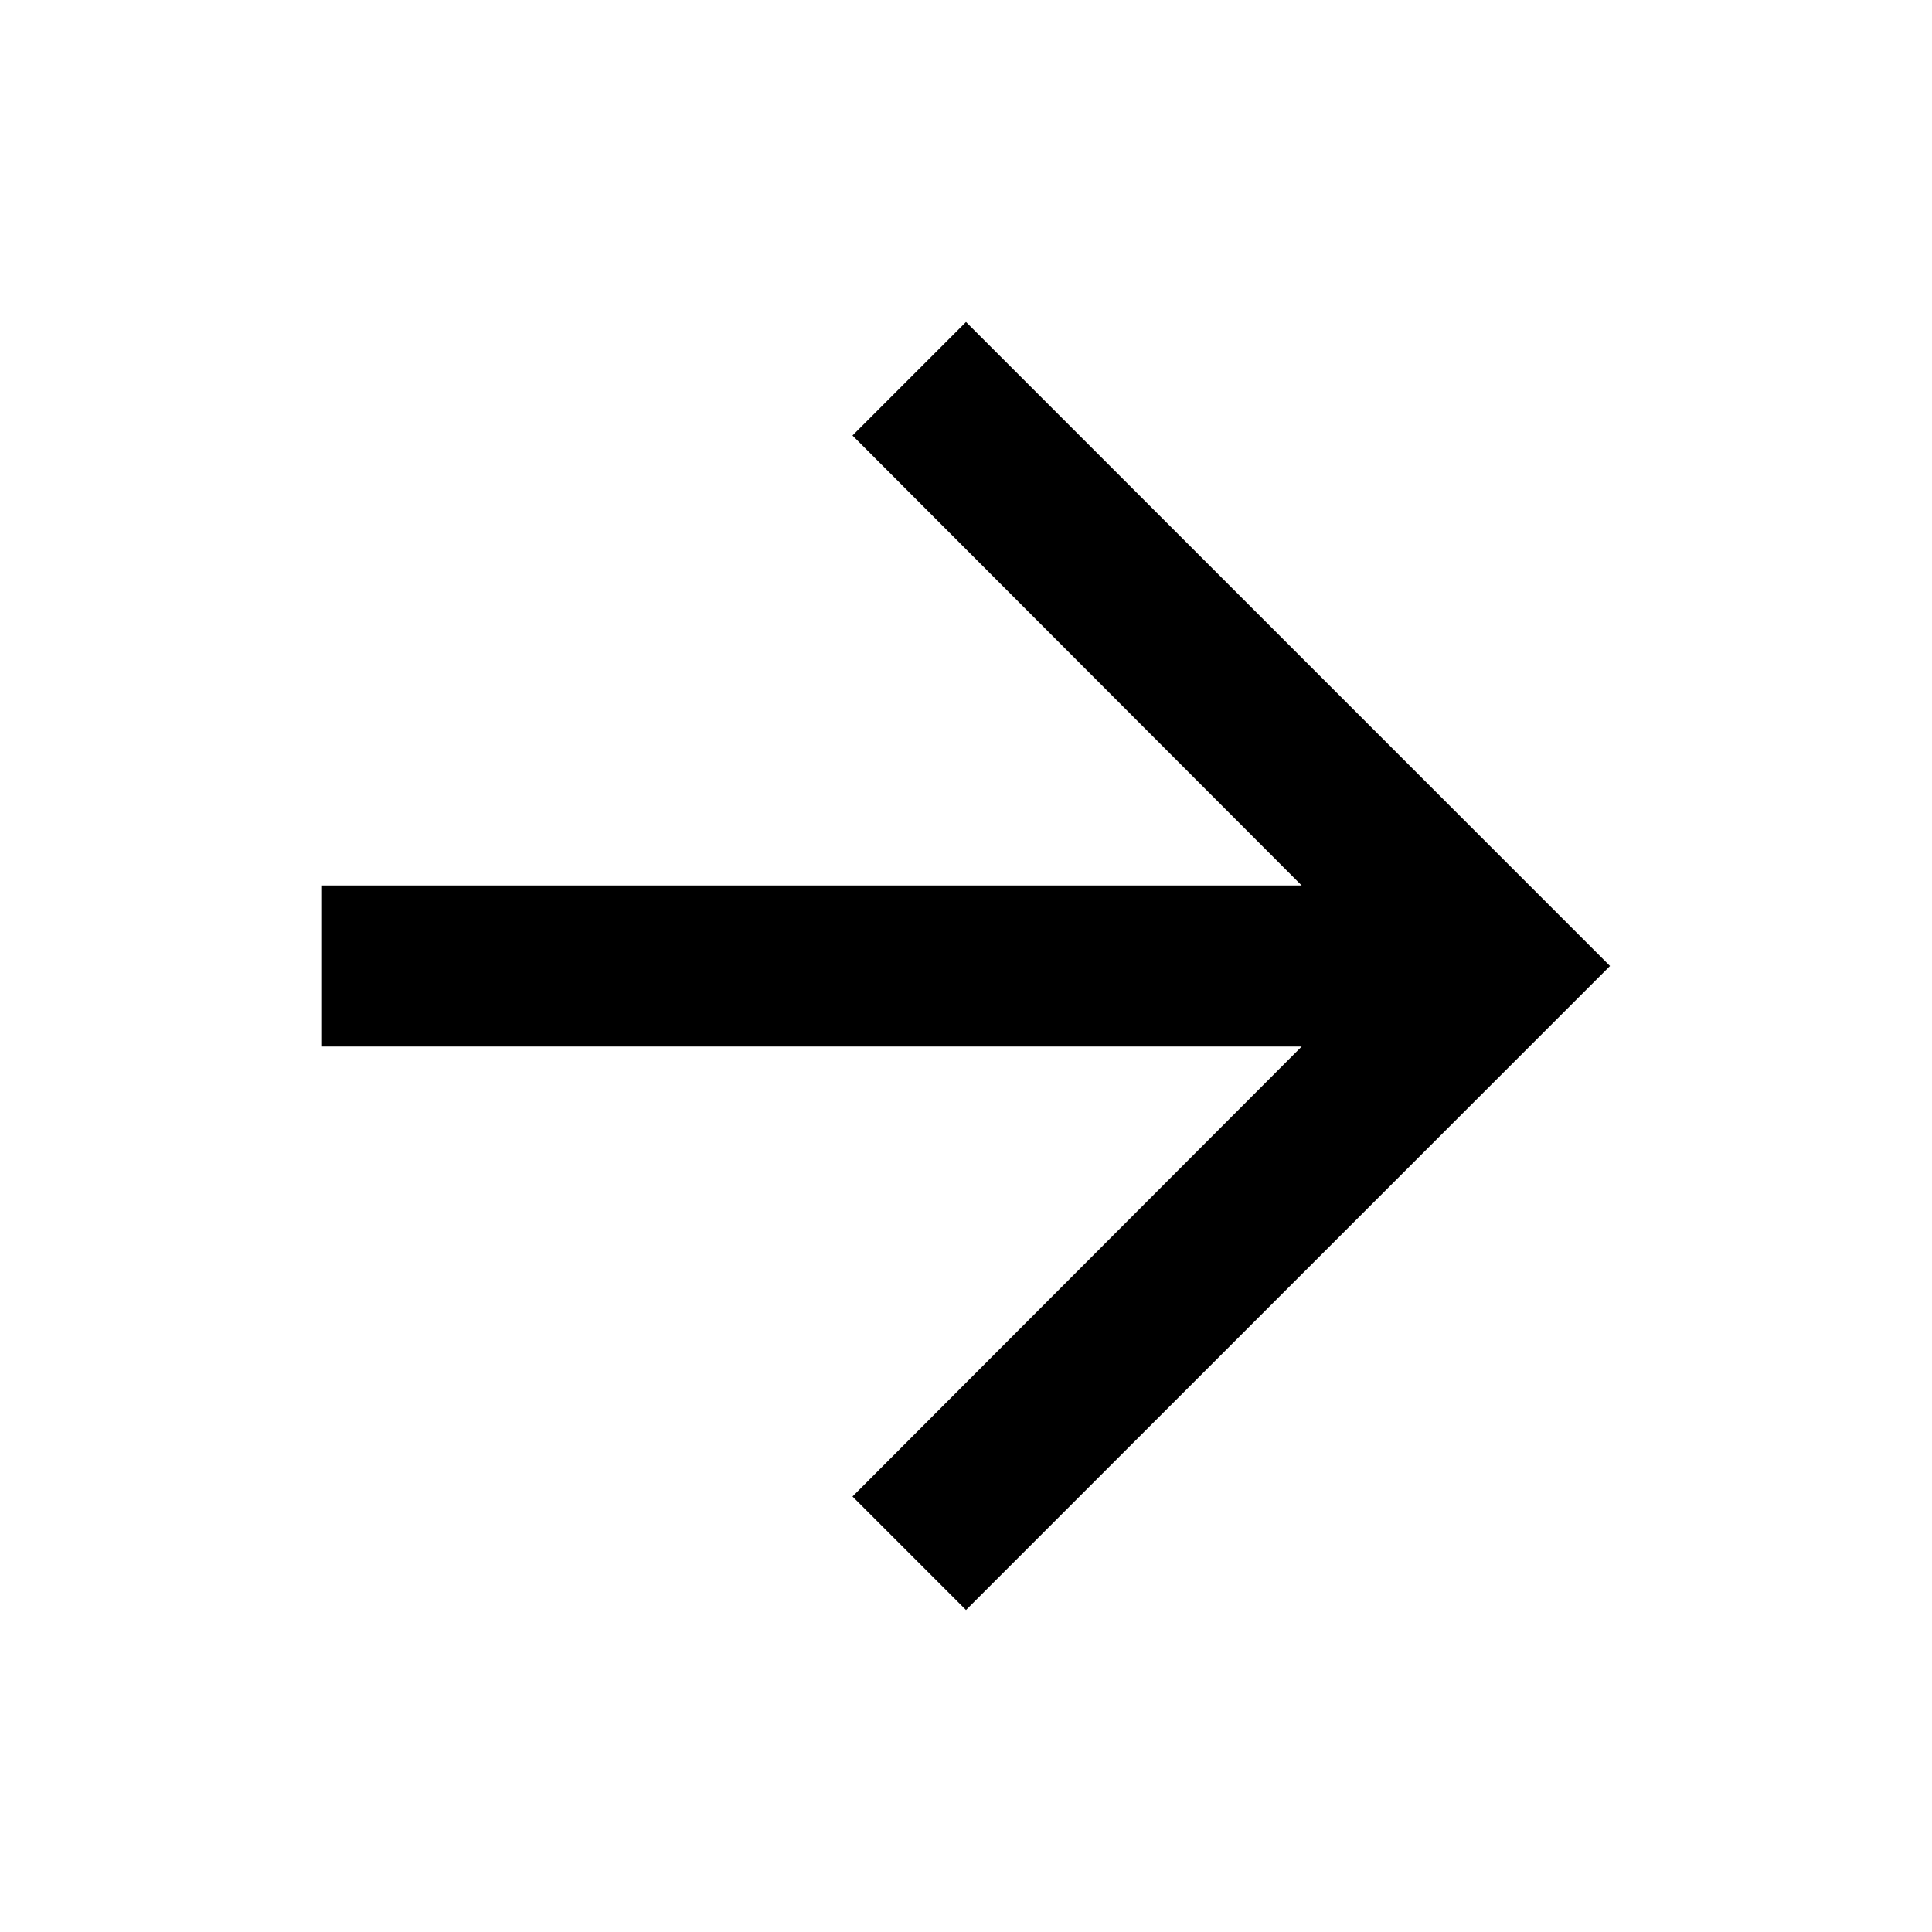
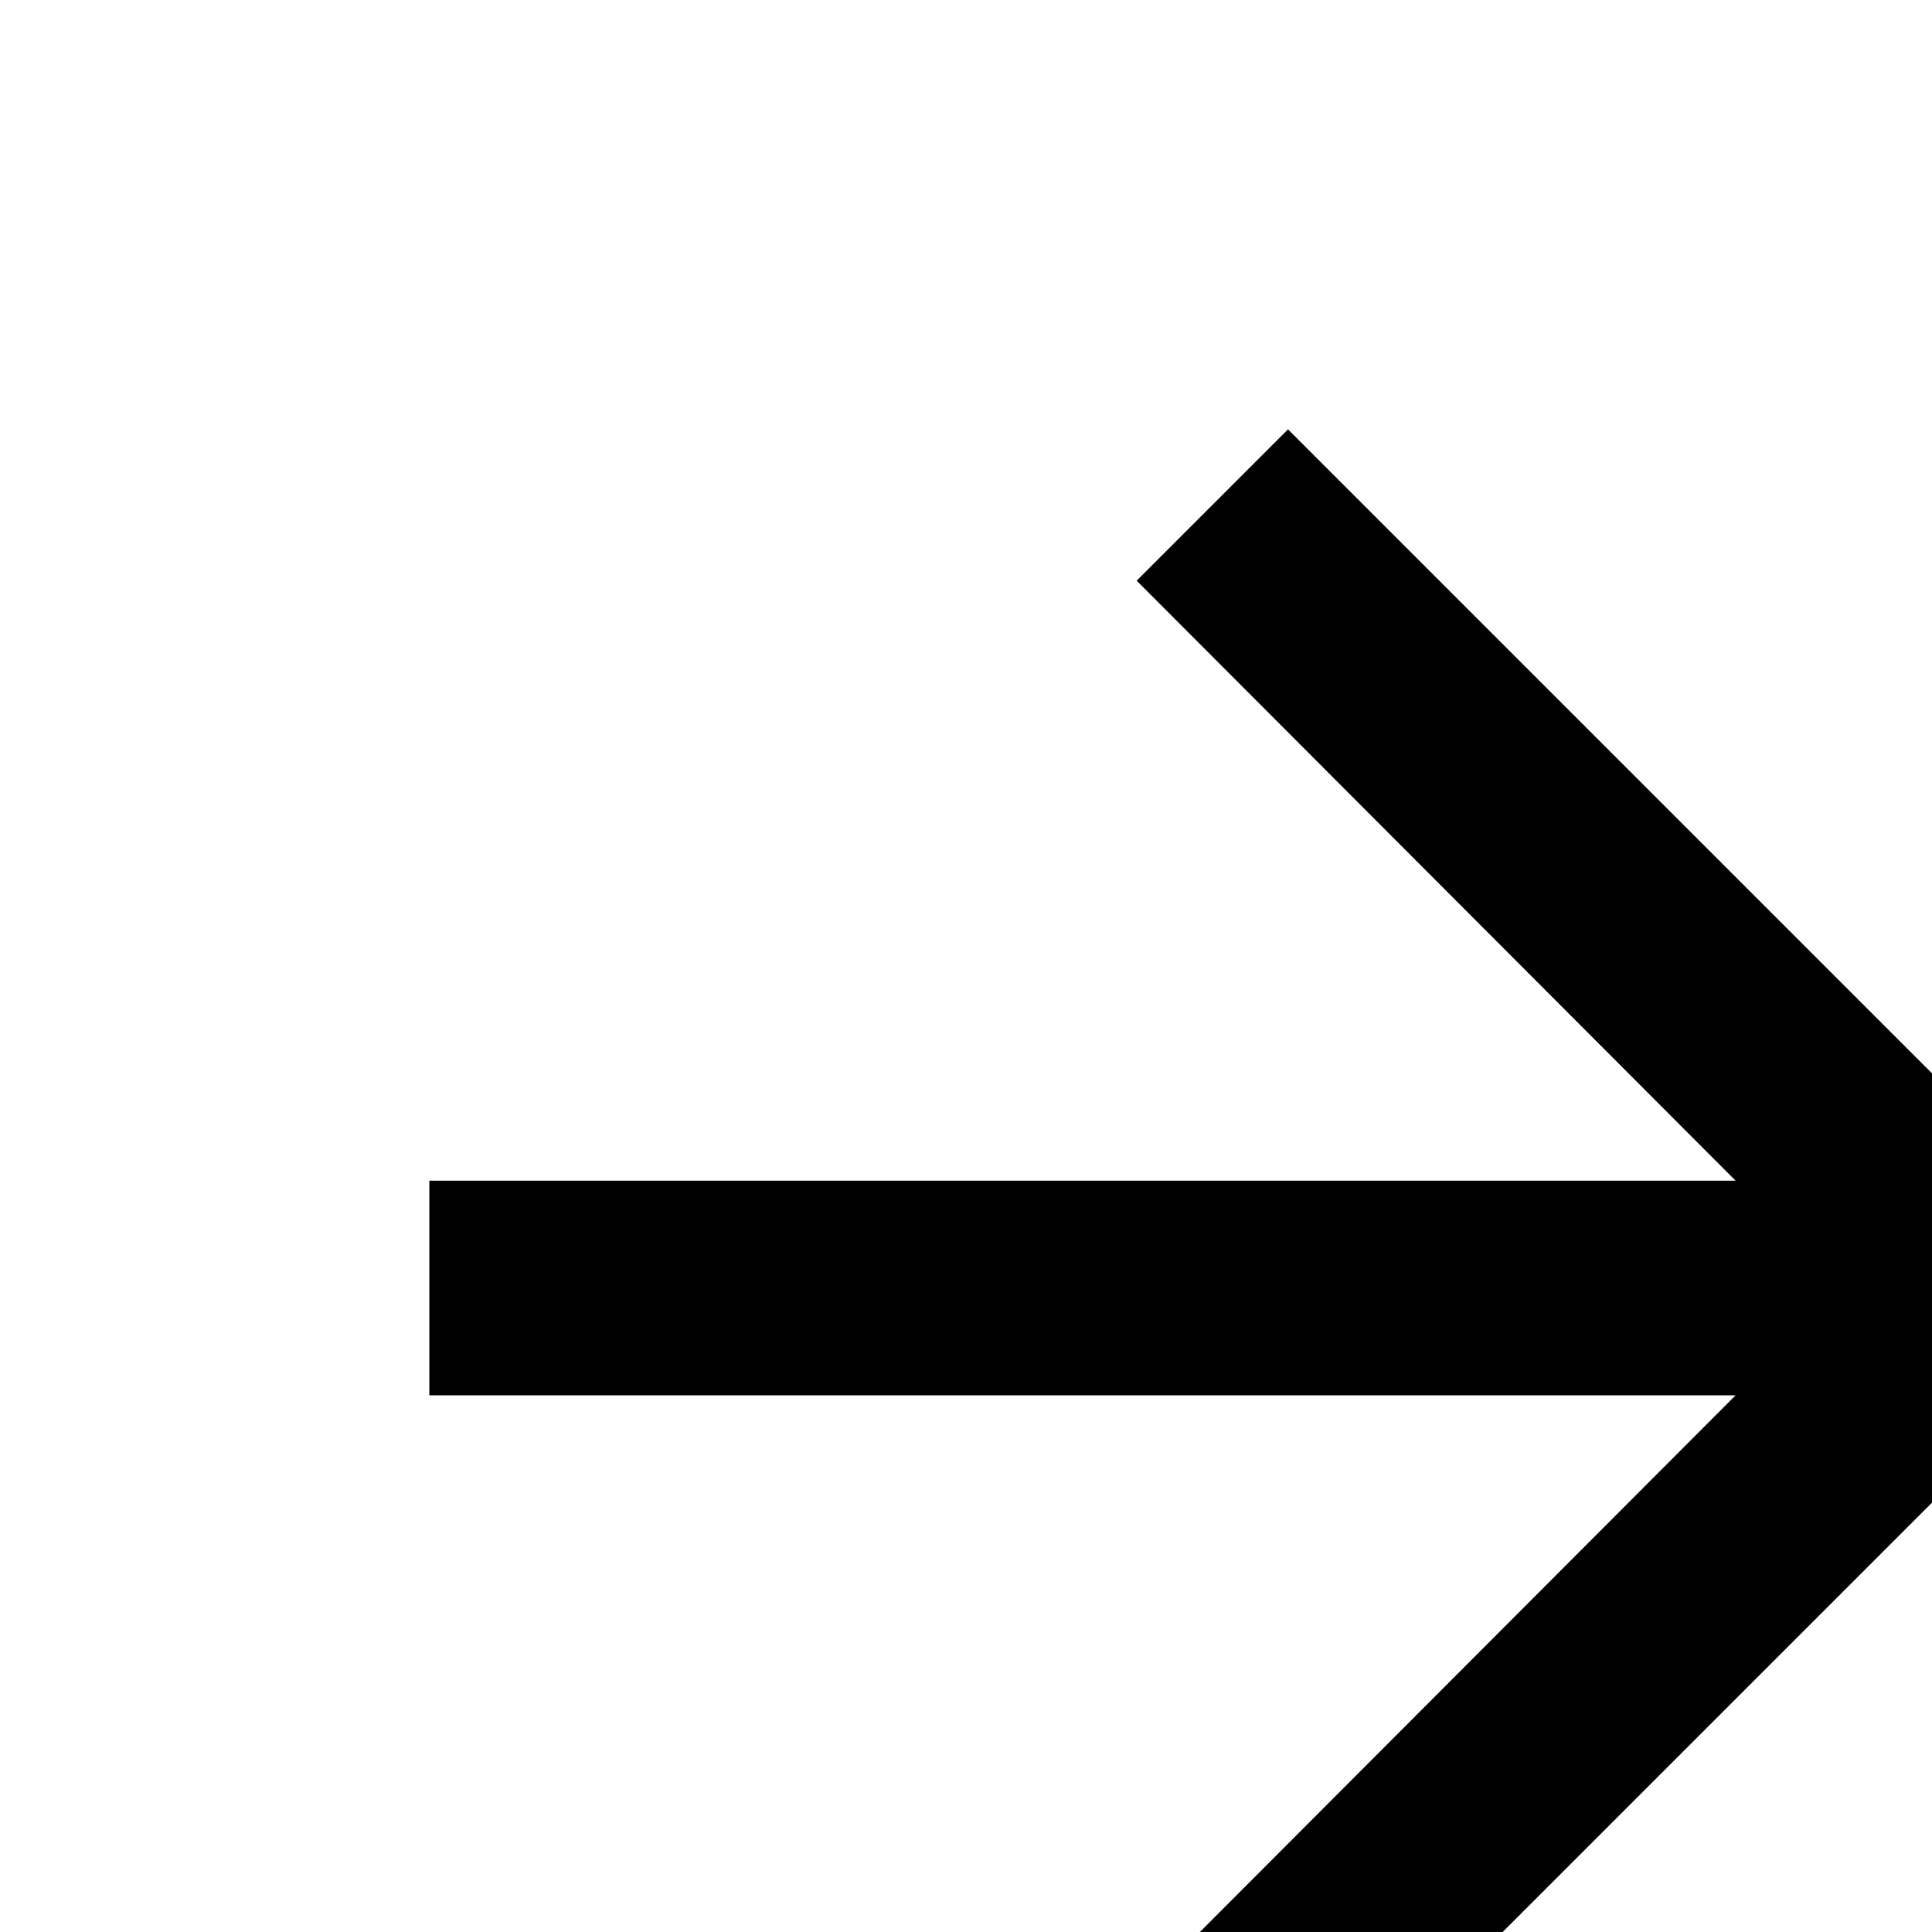
- <svg xmlns="http://www.w3.org/2000/svg" height="24px" viewBox="0 0 24 24" width="24px" fill="#000000">
+ <svg xmlns="http://www.w3.org/2000/svg" width="1.5em" height="1.5em" fill="currentColor">
  <path d="M0 0h24v24H0V0z" fill="none" />
  <path d="M12 4l-1.41 1.41L16.17 11H4v2h12.17l-5.58 5.59L12 20l8-8-8-8z" />
</svg>
